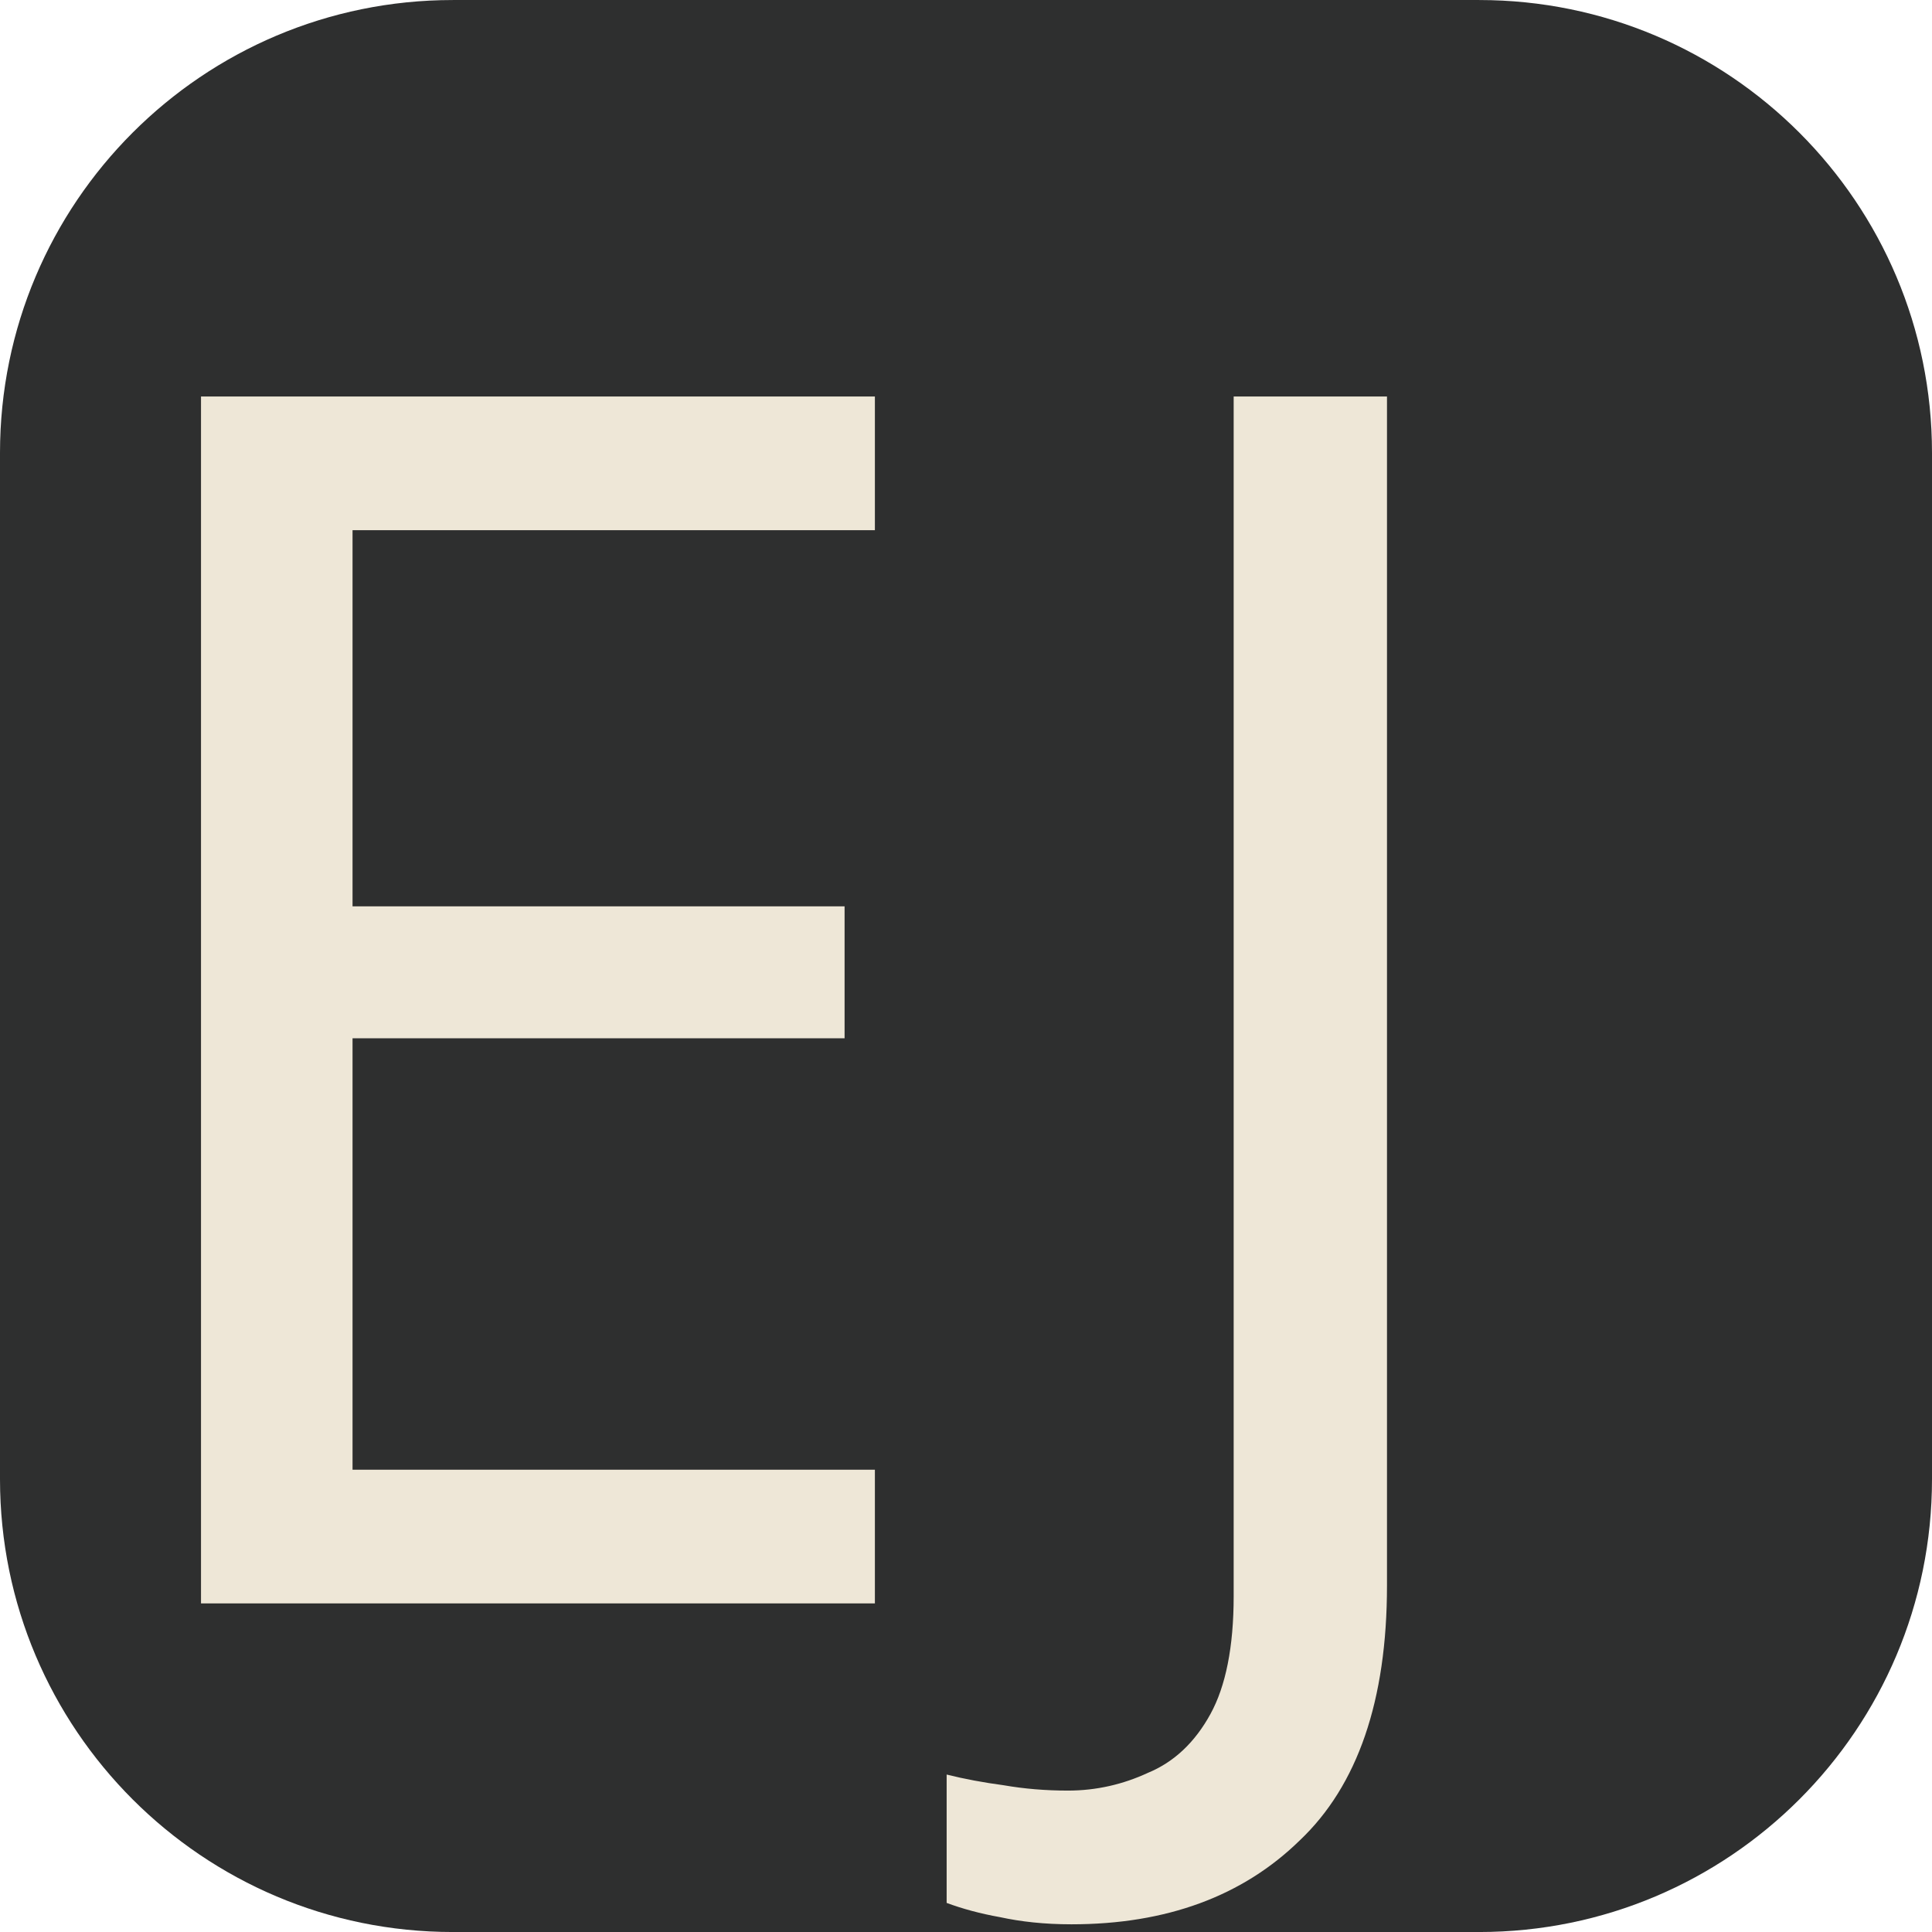
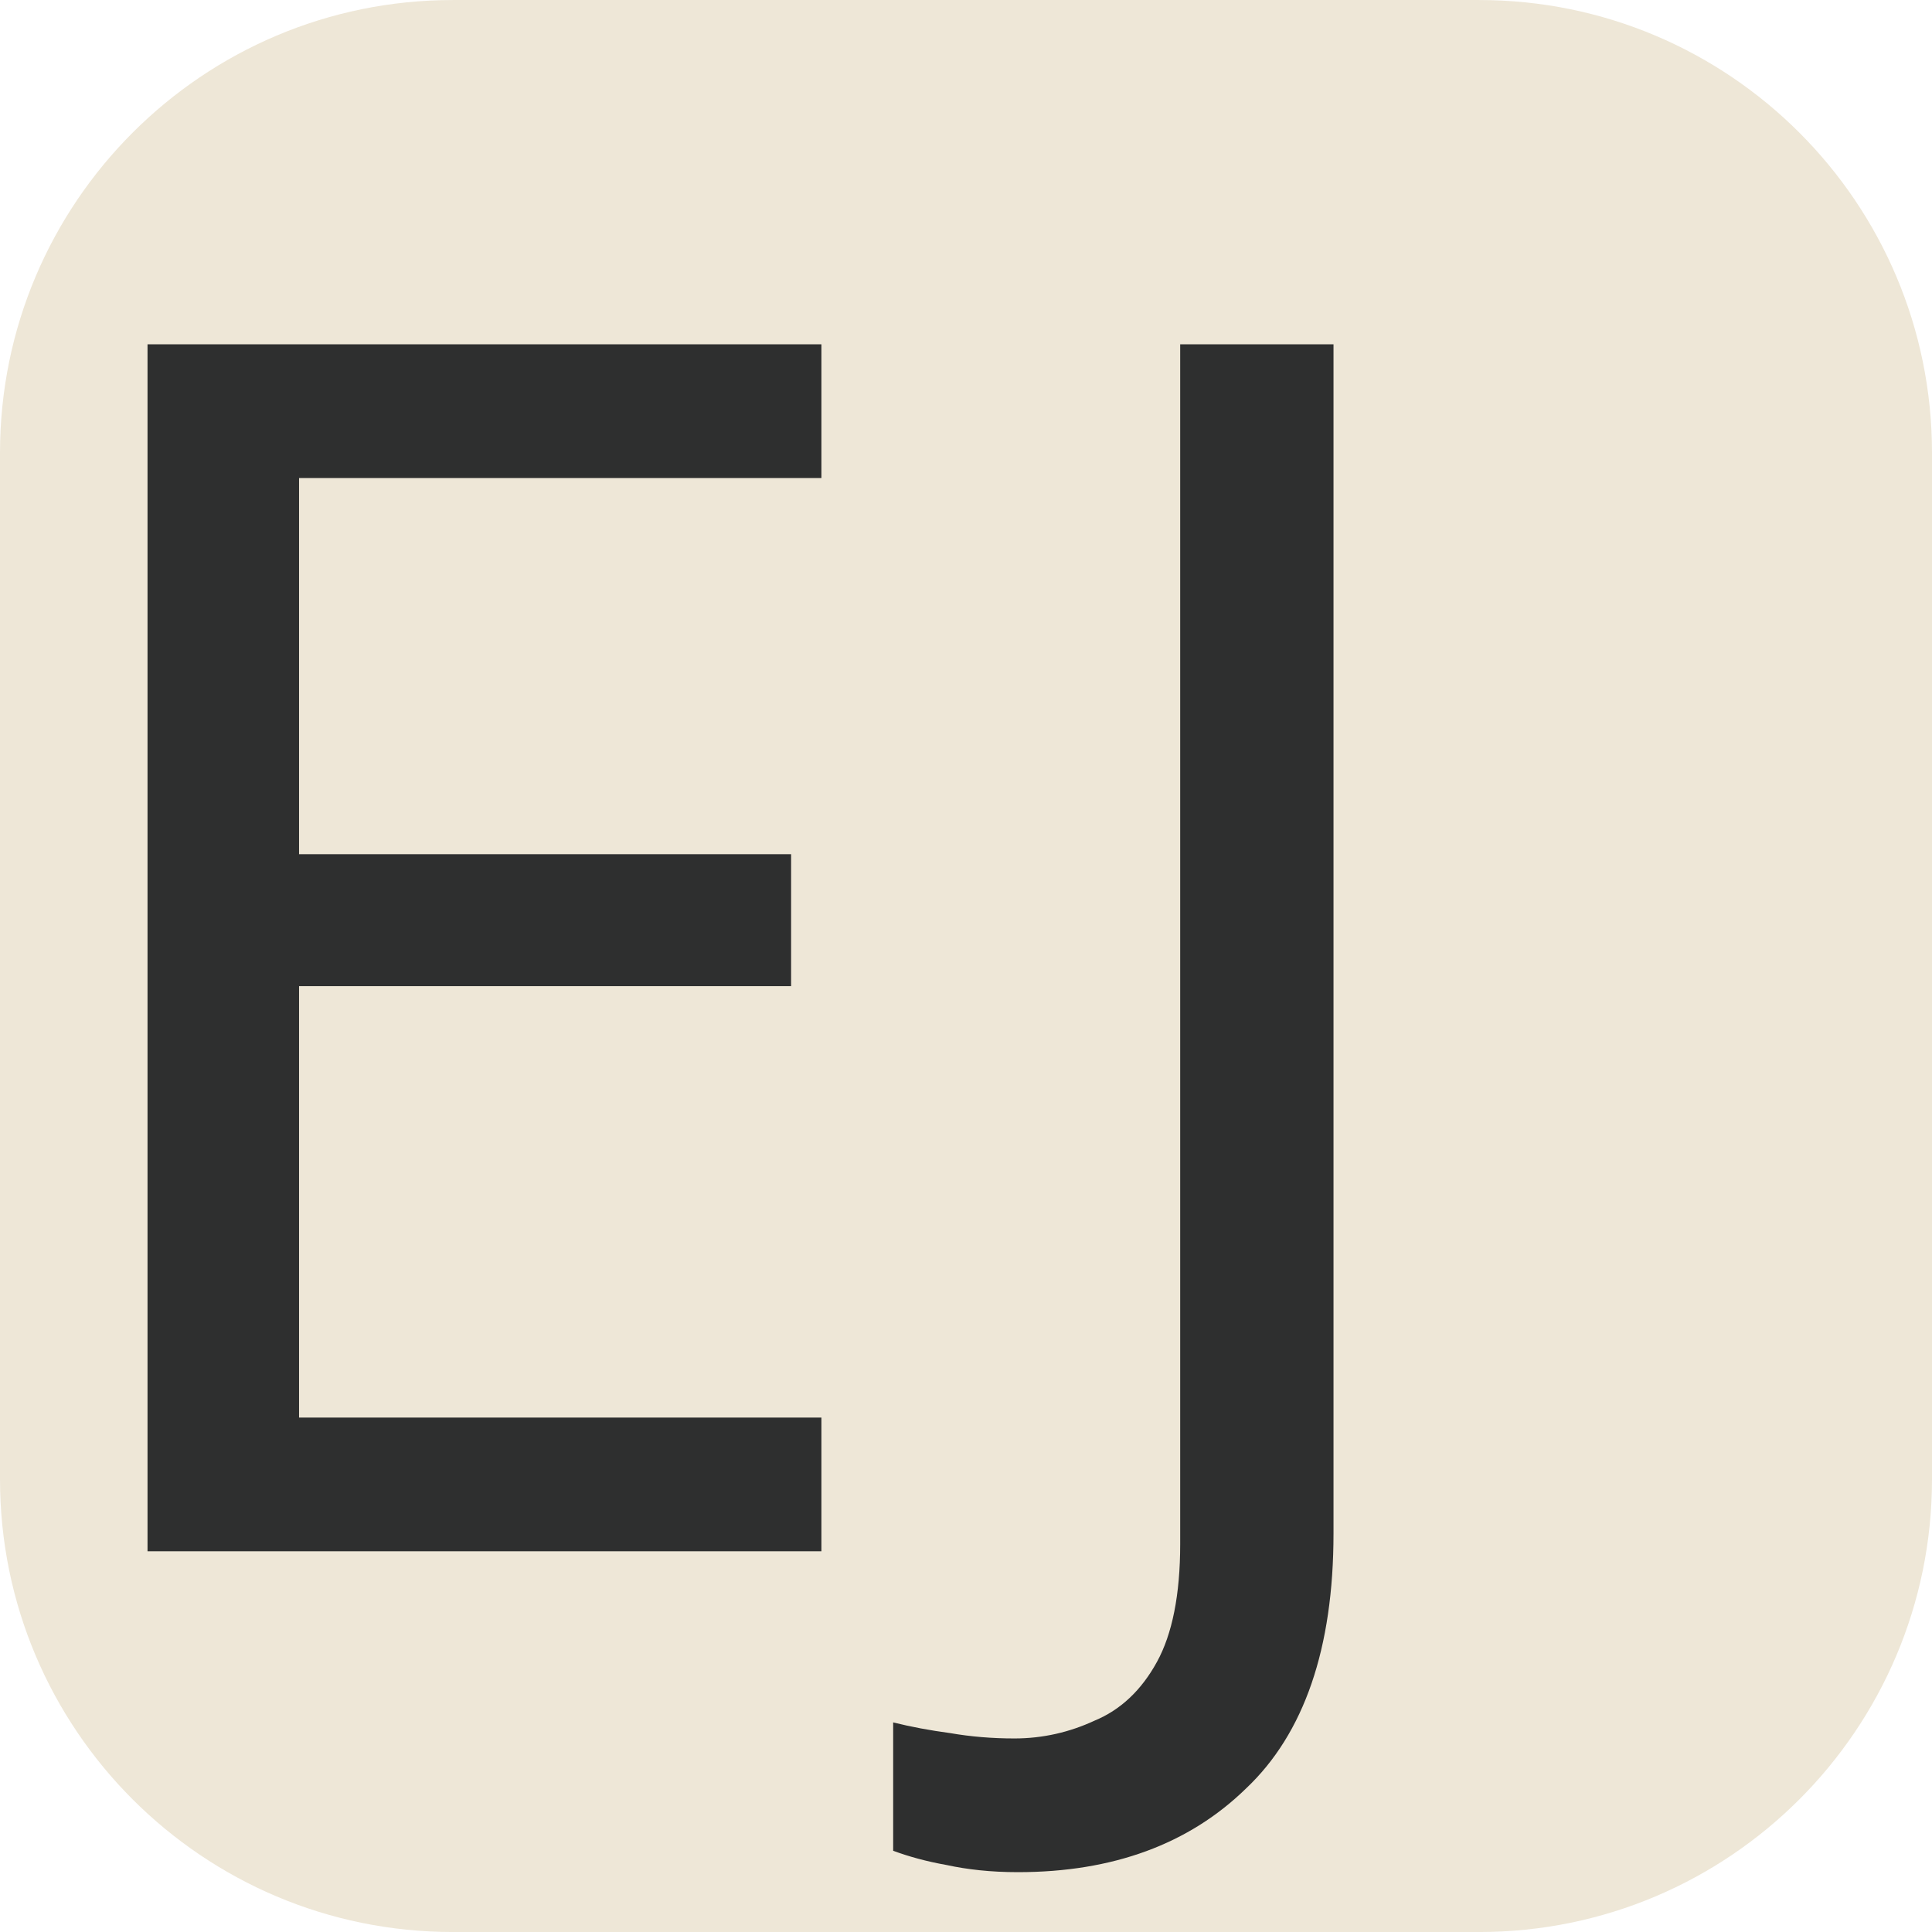
- <svg xmlns="http://www.w3.org/2000/svg" width="16.933mm" height="16.933mm" viewBox="0 0 16.933 16.933" version="1.1" id="svg1">
-   <defs id="defs1" />
+ <svg xmlns="http://www.w3.org/2000/svg" xmlns:xlink="http://www.w3.org/1999/xlink" width="16.933mm" height="16.933mm" viewBox="0 0 16.933 16.933" version="1.1" id="svg1">
+   <defs id="defs1">
+     <linearGradient id="swatch2">
+       <stop style="stop-color:#2e2f2f;stop-opacity:1;" offset="0" id="stop2" />
+     </linearGradient>
+     <linearGradient id="swatch1">
+       <stop style="stop-color:#eee7d7;stop-opacity:1;" offset="0" id="stop1" />
+     </linearGradient>
+     <linearGradient xlink:href="#swatch2" id="linearGradient1" x1="73.74" y1="106.003" x2="89.193" y2="106.003" gradientUnits="userSpaceOnUse" />
+     <linearGradient xlink:href="#swatch1" id="linearGradient2" x1="73" y1="106.003" x2="89.933" y2="106.003" gradientUnits="userSpaceOnUse" />
+   </defs>
  <g id="layer1" transform="translate(-73,-97.5368)">
-     <rect style="fill:#2e2f2f;fill-opacity:1;stroke-width:0.07" id="rect1" width="16.933" height="16.933" x="73" y="97.537" rx="3.969" />
-     <text xml:space="preserve" style="font-style:normal;font-variant:normal;font-weight:normal;font-stretch:normal;font-size:14.817px;font-family:'Libre Bodoni';-inkscape-font-specification:'Libre Bodoni';text-align:start;writing-mode:lr-tb;direction:ltr;text-anchor:start;fill:#eee7d7;fill-opacity:1;stroke-width:0.265" x="73.325" y="111.589" id="text5">
-       <tspan id="tspan5" style="font-size:14.817px;fill:#eee7d7;stroke-width:0.265;fill-opacity:1" x="73.325" y="111.589">EJ</tspan>
+     <rect style="fill:url(#linearGradient2);fill-opacity:1;stroke-width:0.07" id="rect1" width="16.933" height="16.933" x="73" y="97.537" rx="3.969" />
+     <text xml:space="preserve" style="font-style:normal;font-variant:normal;font-weight:normal;font-stretch:normal;font-size:14.817px;font-family:'Libre Bodoni';-inkscape-font-specification:'Libre Bodoni';text-align:start;writing-mode:lr-tb;direction:ltr;text-anchor:start;fill:url(#linearGradient1);fill-opacity:1;stroke-width:0.265" x="72.857" y="111.133" id="text5">
+       <tspan id="tspan5" style="font-style:normal;font-variant:normal;font-weight:normal;font-stretch:normal;font-size:14.817px;font-family:Magnolia;-inkscape-font-specification:Magnolia;fill:url(#linearGradient1);fill-opacity:1;stroke-width:0.265" x="72.857" y="111.133">EJ</tspan>
    </text>
  </g>
</svg>
